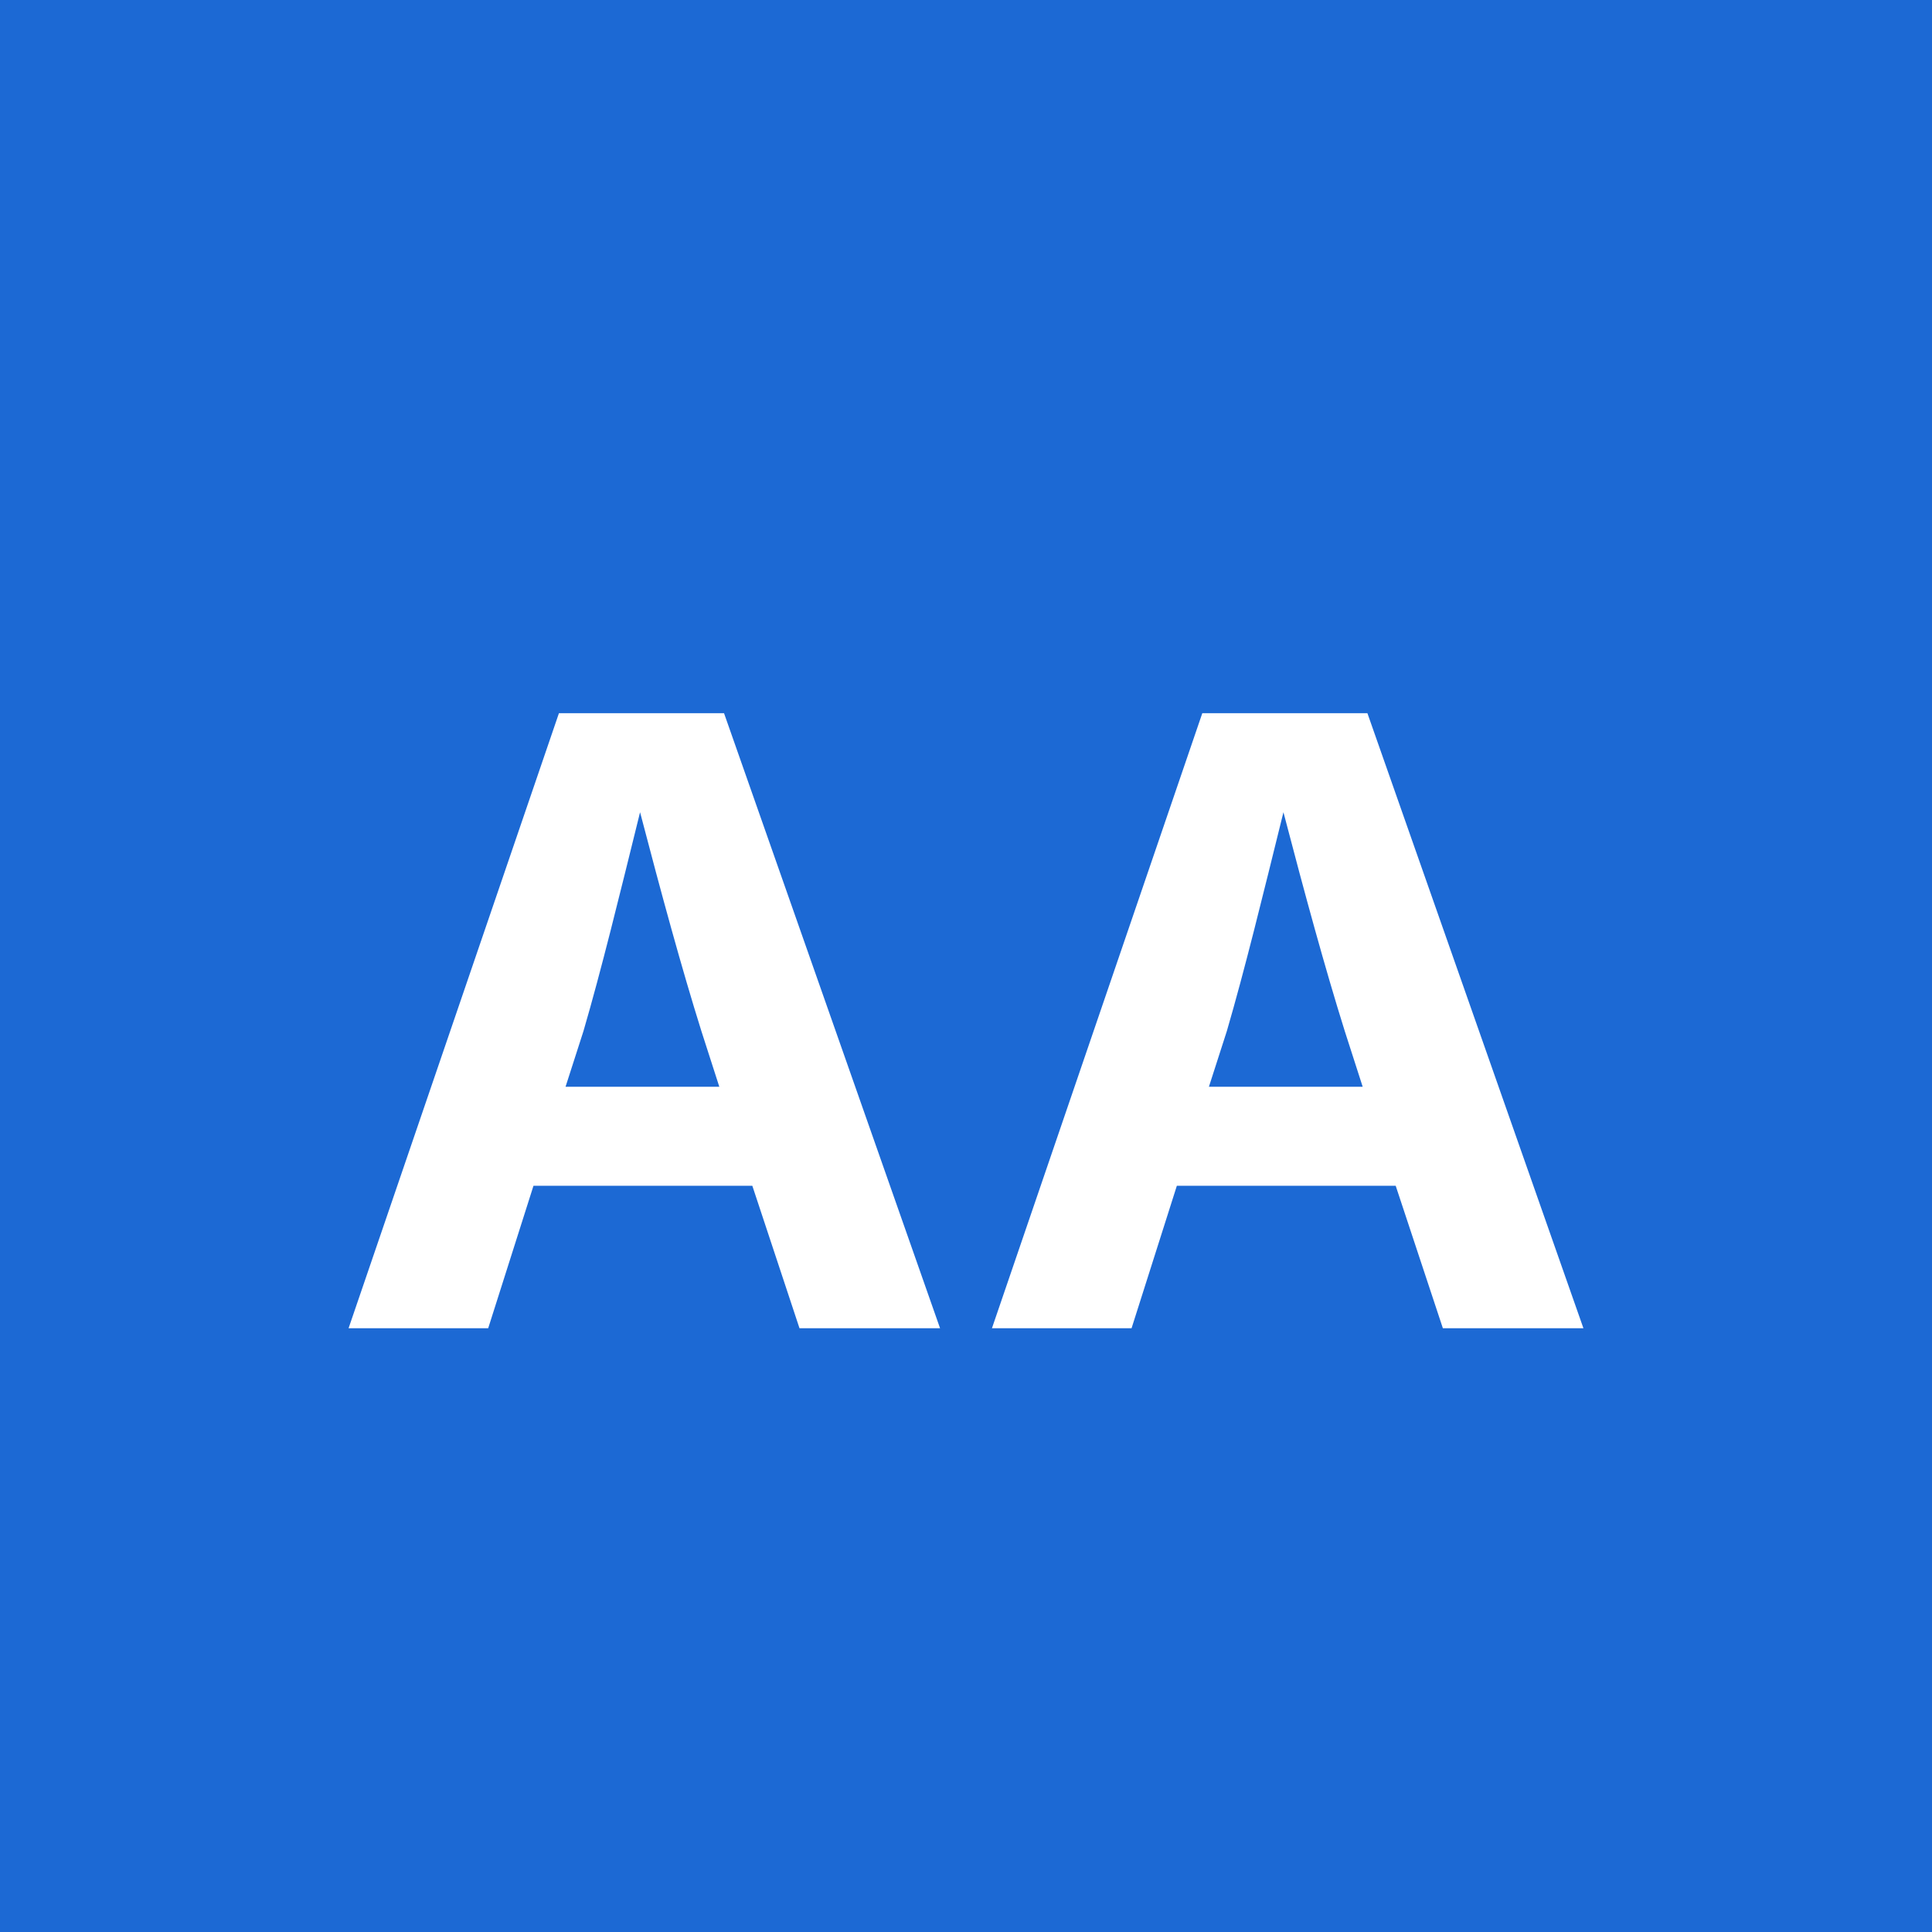
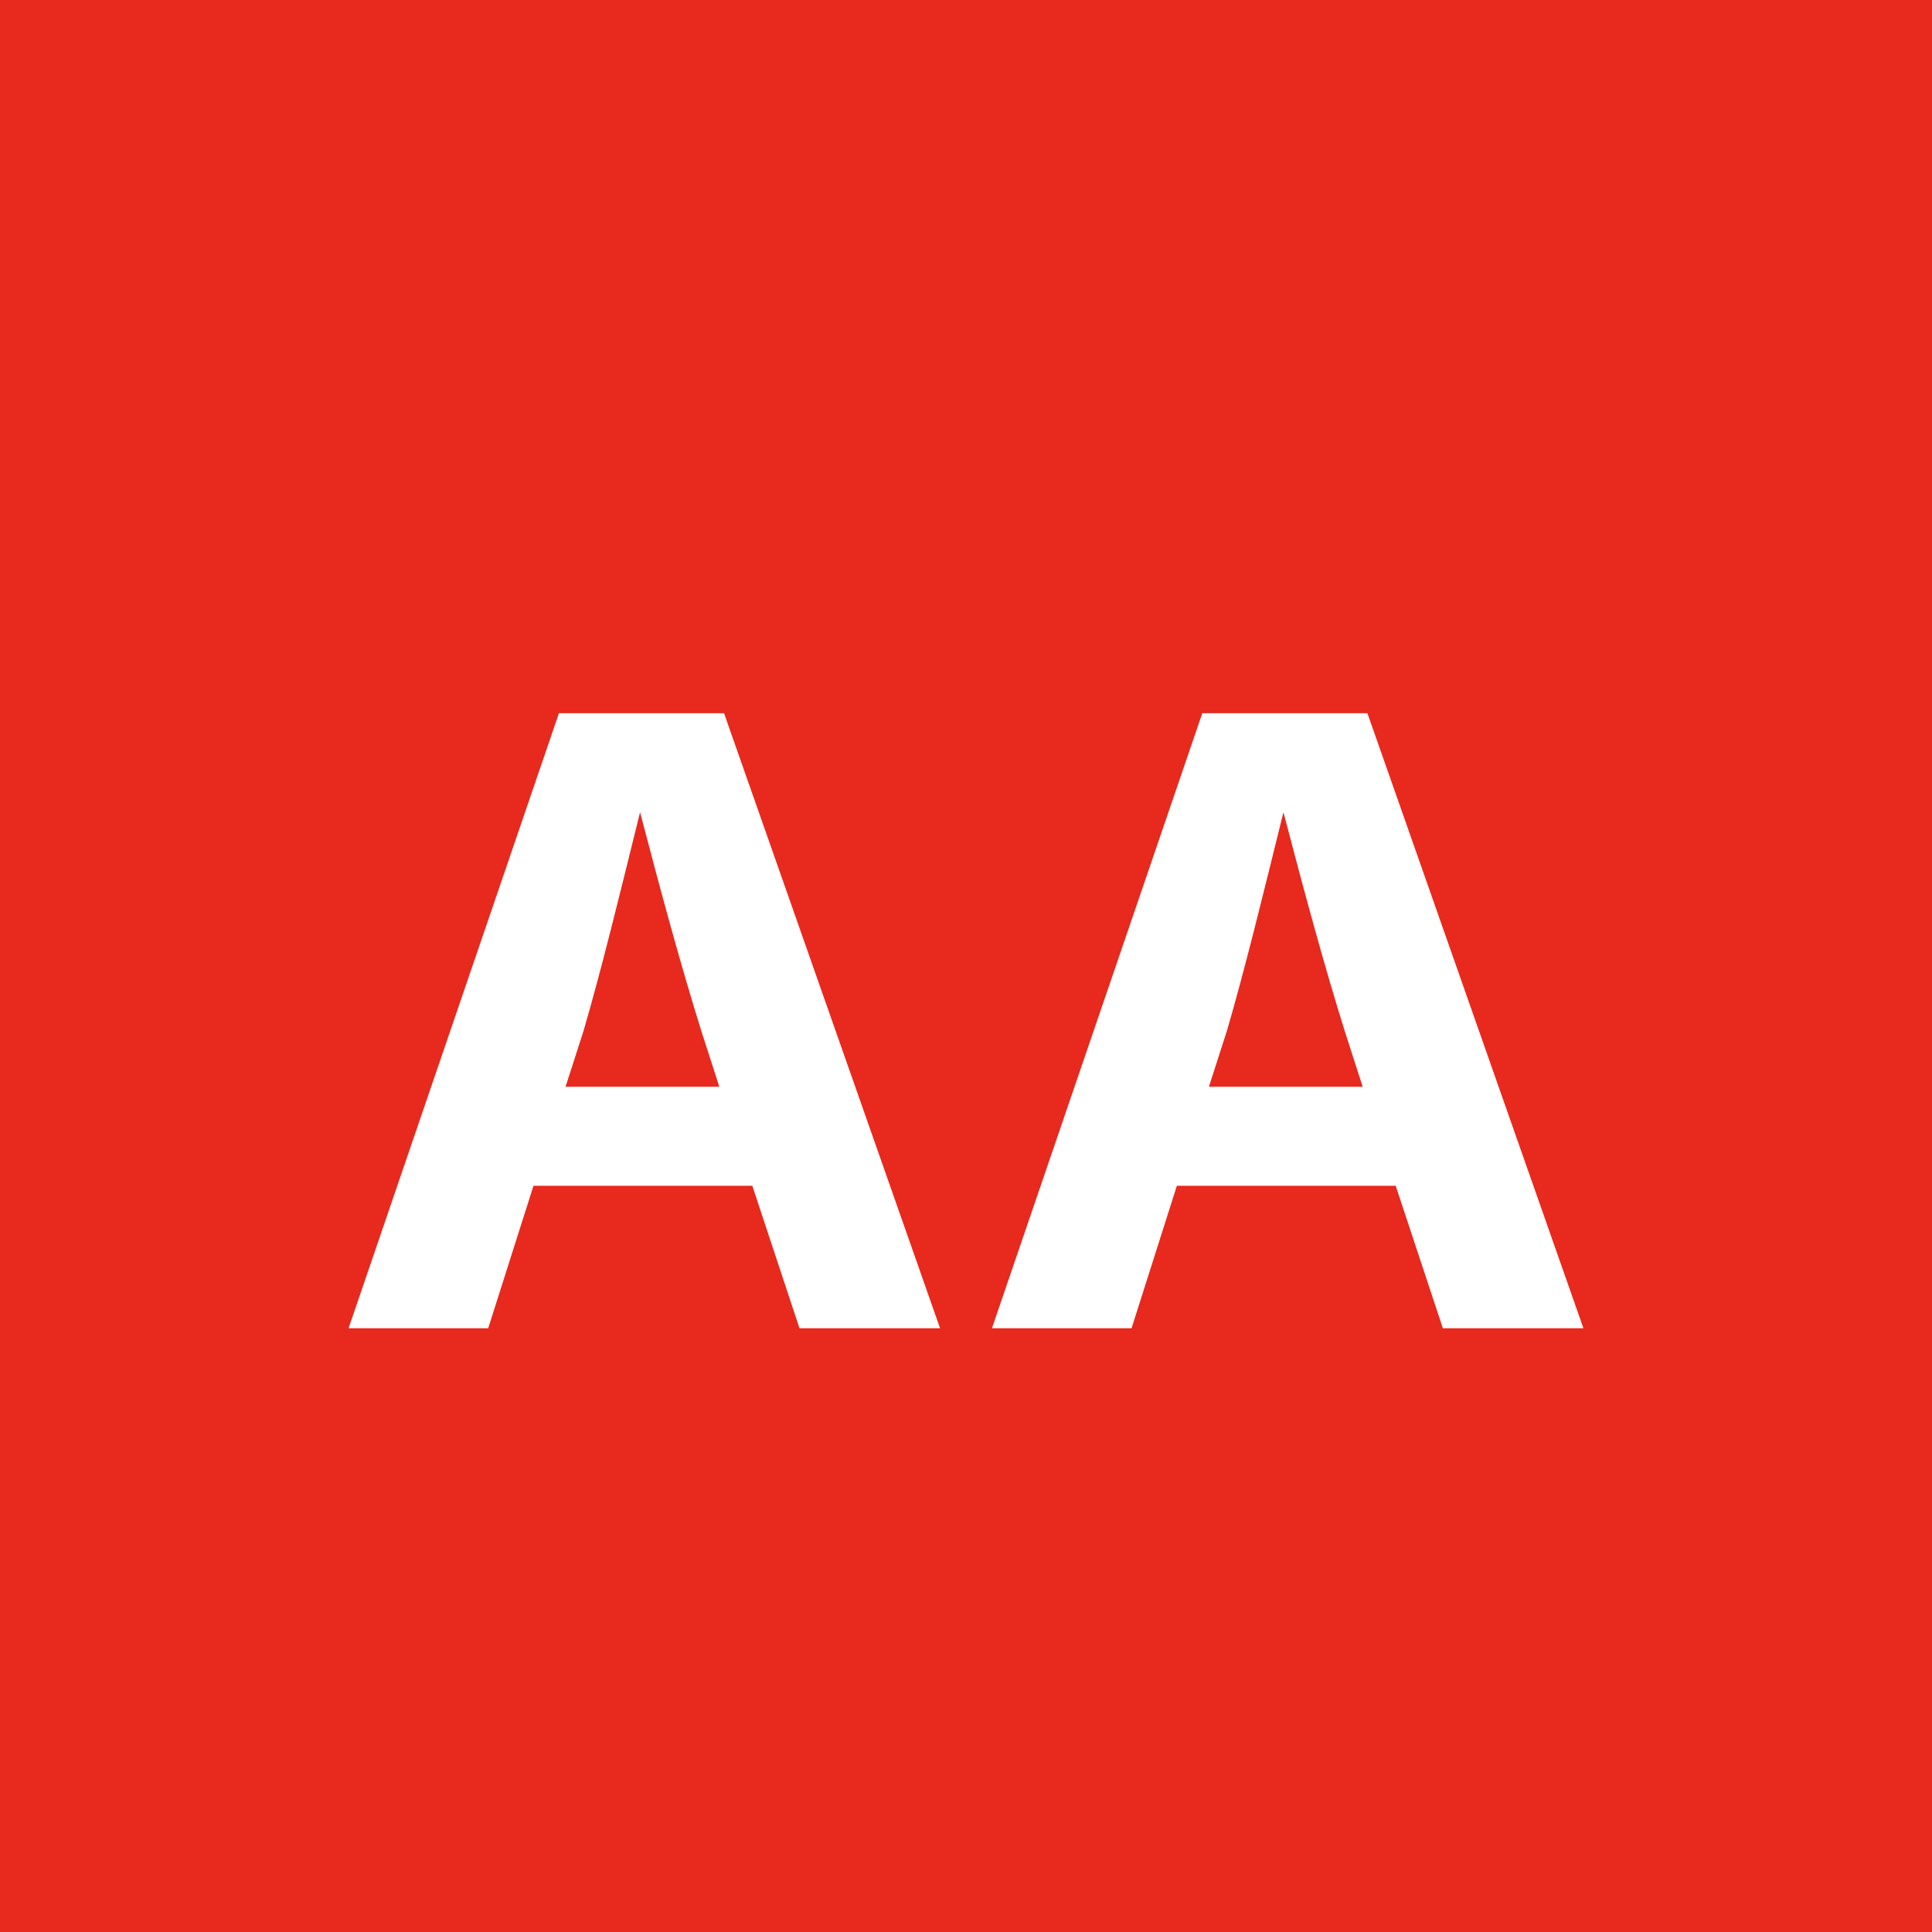
<svg xmlns="http://www.w3.org/2000/svg" viewBox="0 0 32 32">
-   <rect width="32" height="32" fill="#1c69d4" />
+   <rect width="32" height="32" fill="#E8291E" />
  <text x="16" y="22" font-family="Inter,Arial,sans-serif" font-size="14" font-weight="700" fill="#ffffff" text-anchor="middle">AA</text>
</svg>
